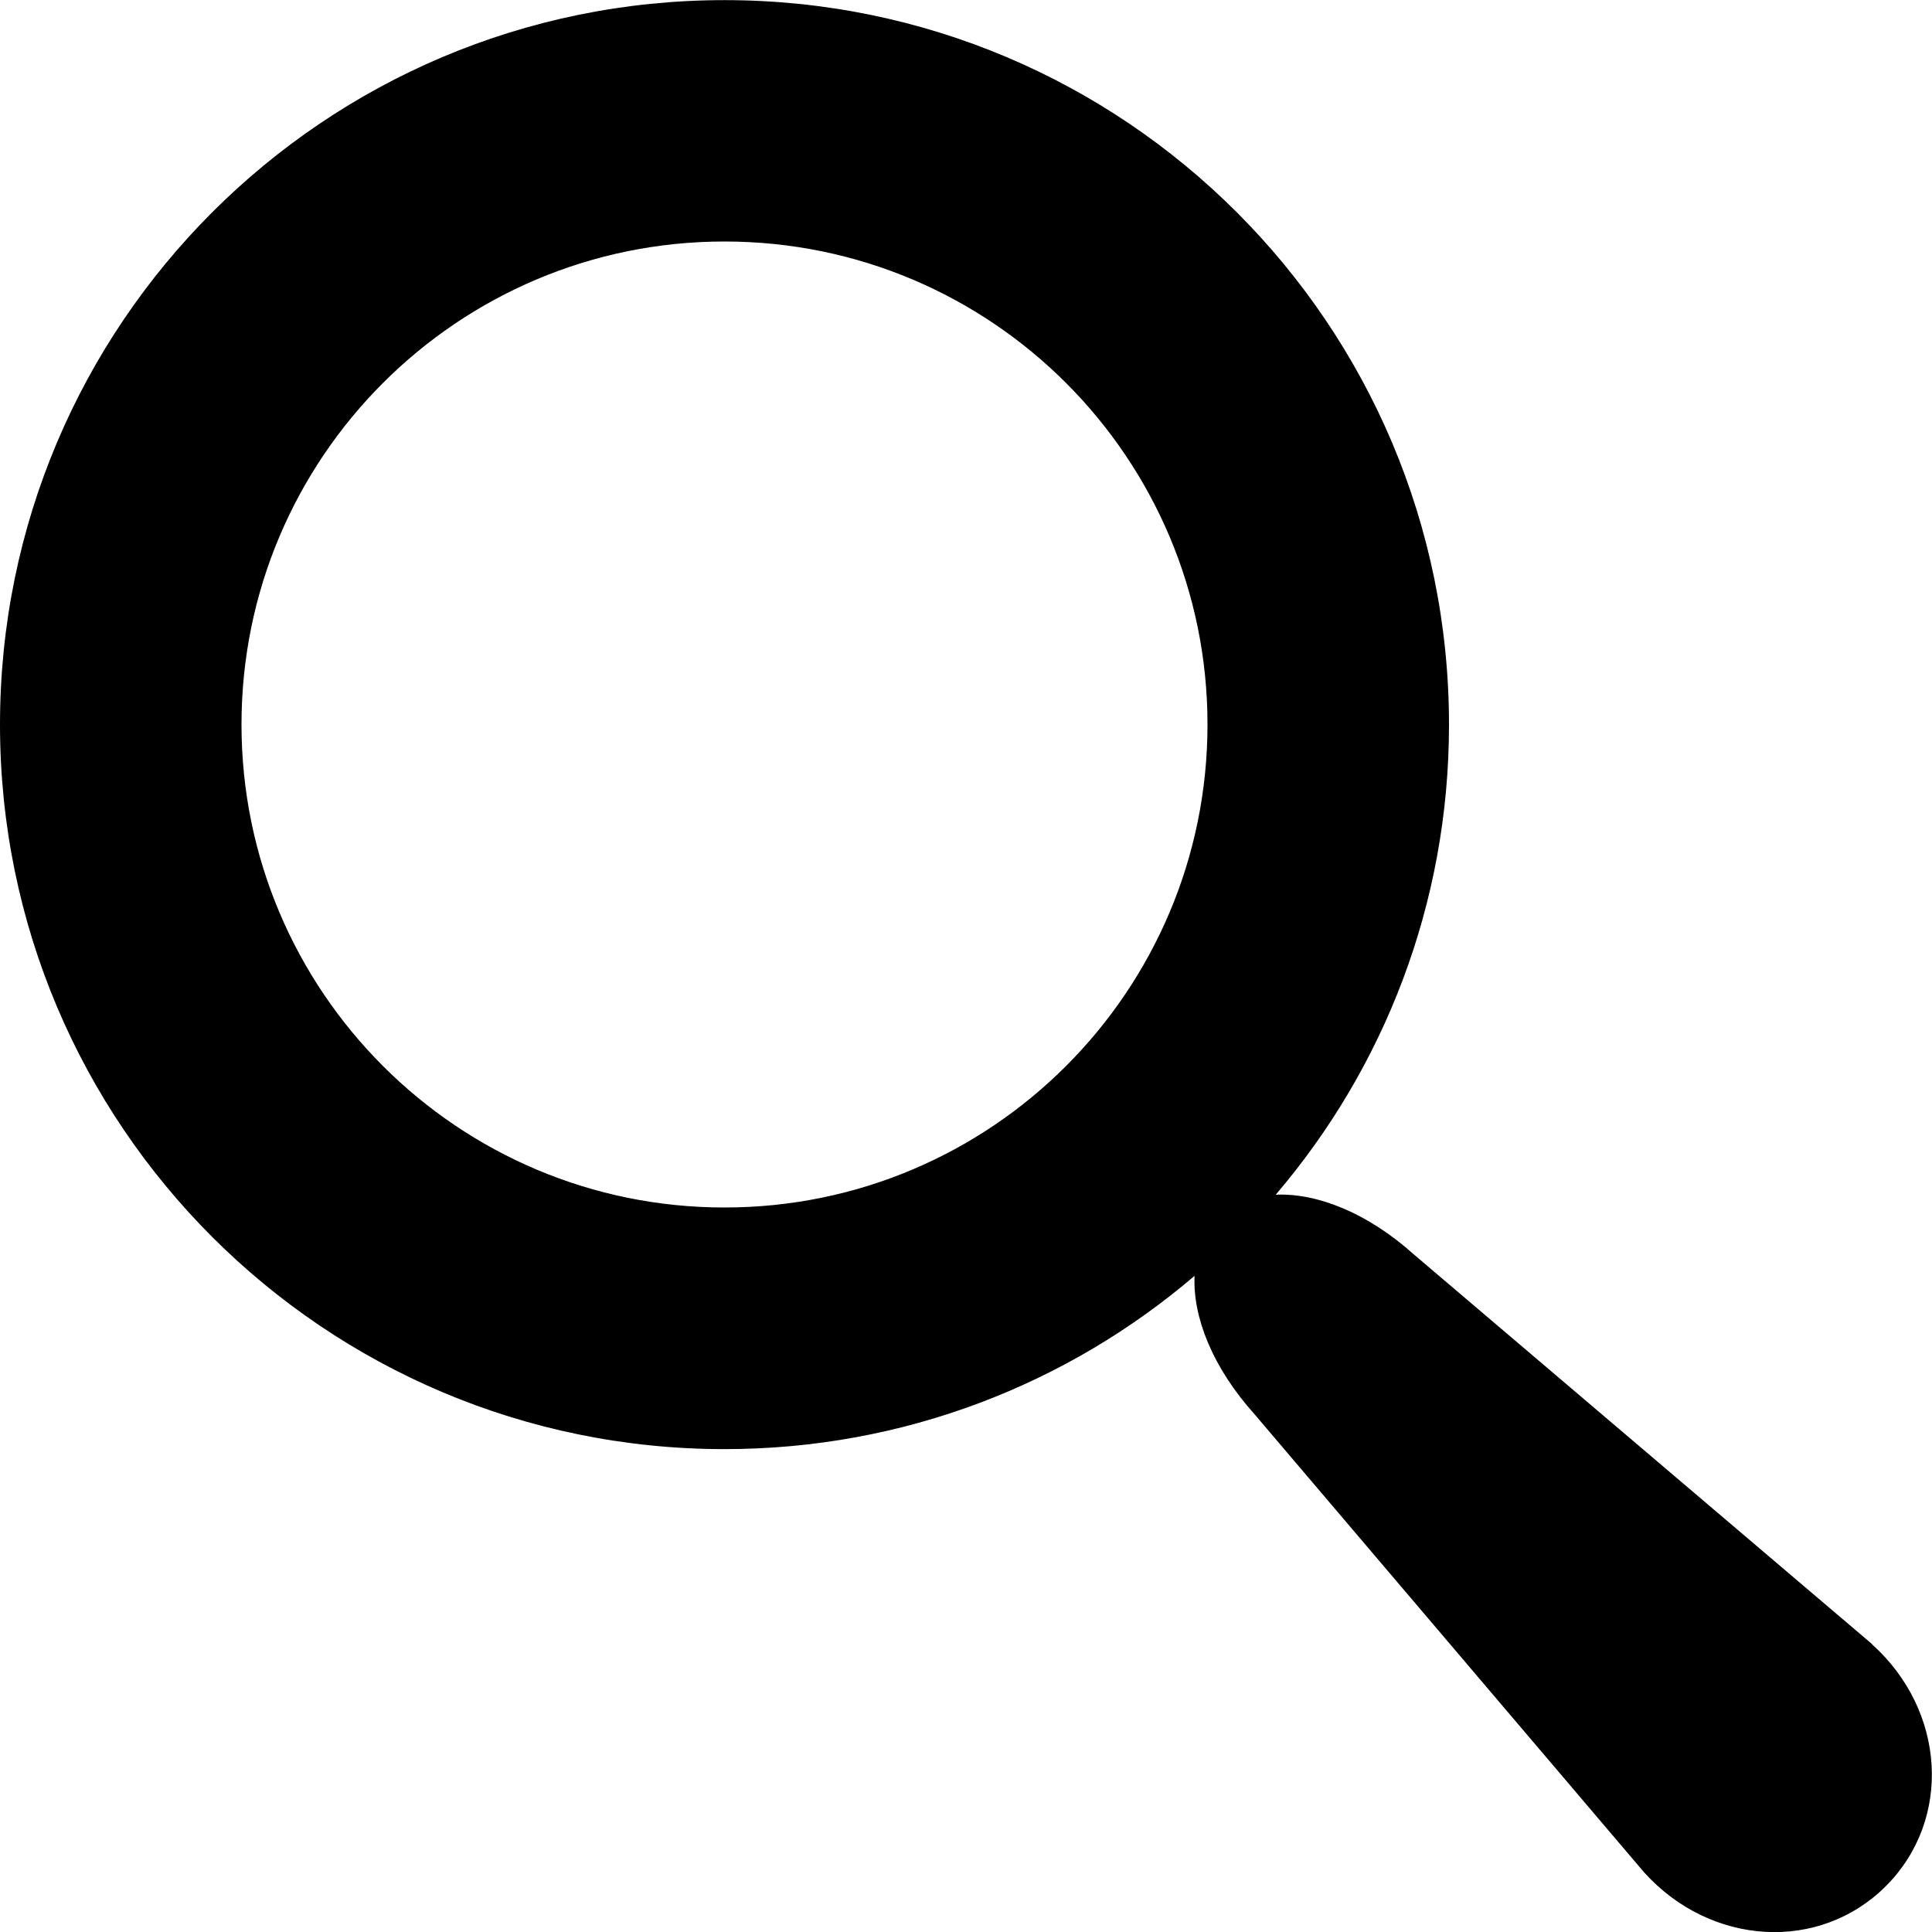
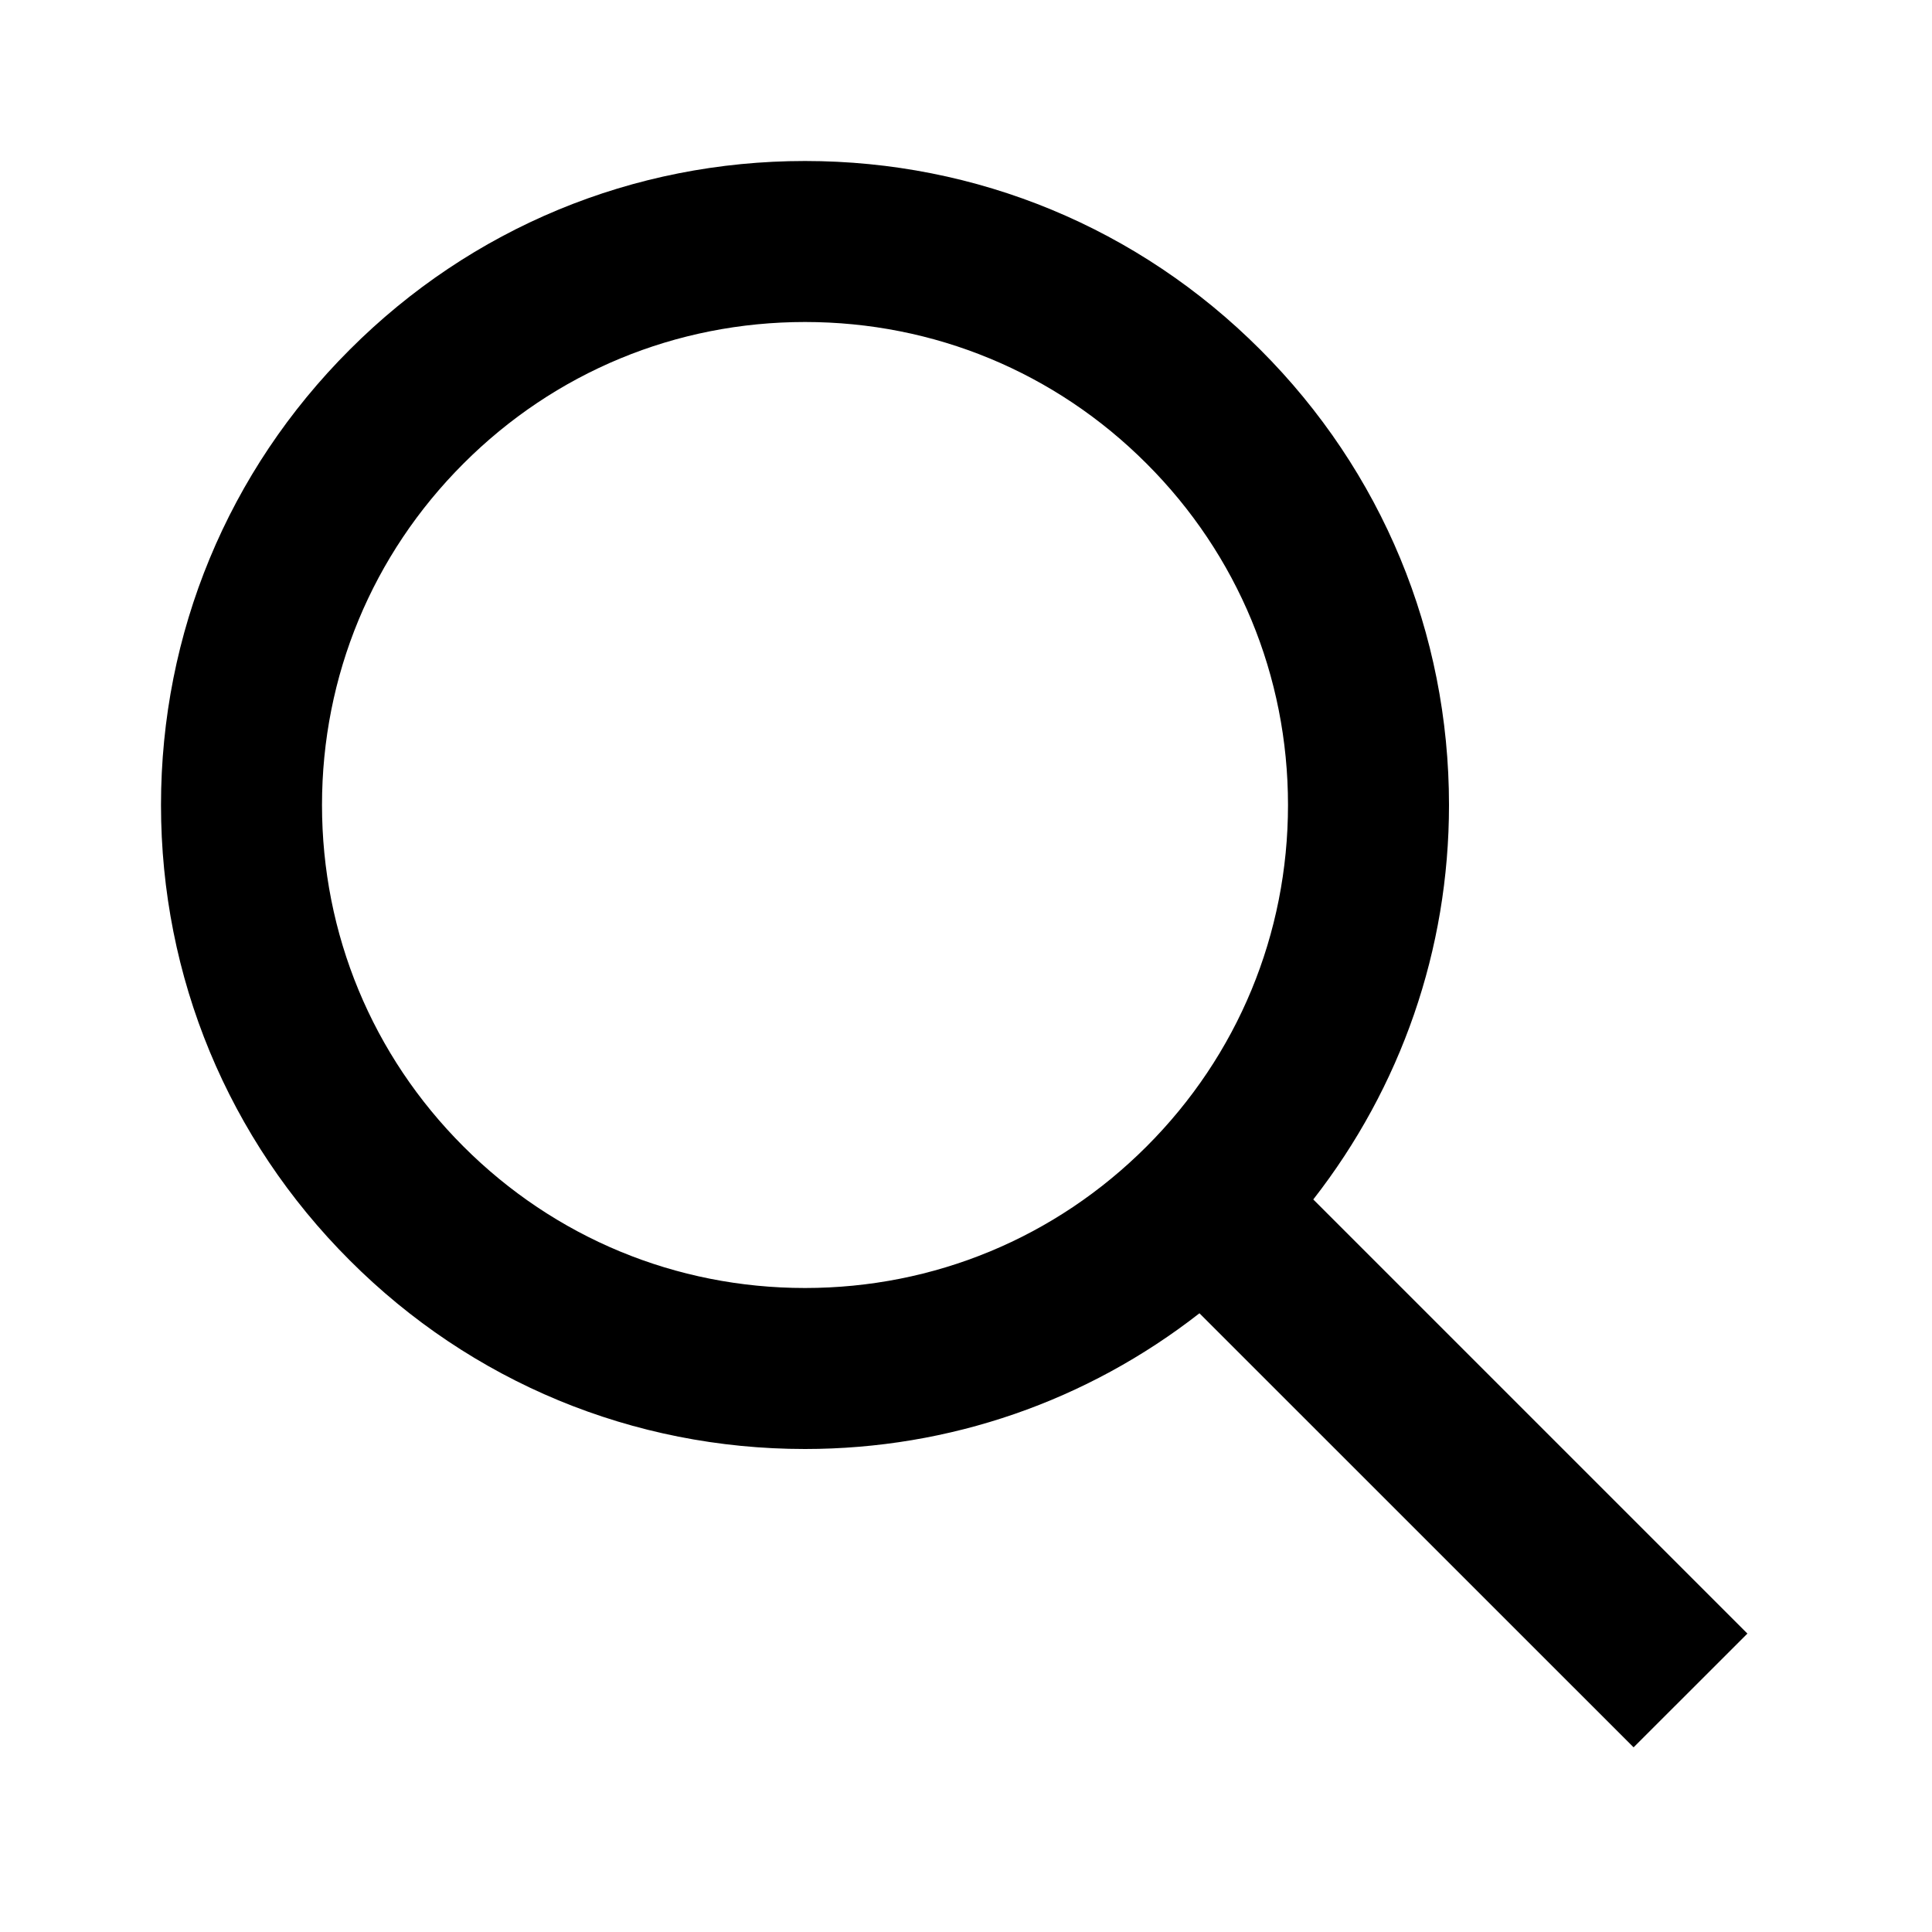
- <svg xmlns="http://www.w3.org/2000/svg" version="1.1" width="16" height="16" viewBox="0 0 16 16">
-   <path fill="#000000" d="M15.504 13.616l-3.79-3.223c-0.392-0.353-0.811-0.514-1.149-0.499 0.895-1.048 1.435-2.407 1.435-3.893 0-3.314-2.686-6-6-6s-6 2.686-6 6 2.686 6 6 6c1.486 0 2.845-0.54 3.893-1.435-0.016 0.338 0.146 0.757 0.499 1.149l3.223 3.79c0.552 0.613 1.453 0.665 2.003 0.115s0.498-1.452-0.115-2.003zM6 10c-2.209 0-4-1.791-4-4s1.791-4 4-4 4 1.791 4 4-1.791 4-4 4z" />
+ <svg xmlns="http://www.w3.org/2000/svg" width="24px" height="24px" viewBox="0 0 24 24" version="1.1">
+   <defs />
+   <g id="Page-1" stroke="none" stroke-width="1" fill="none" fill-rule="evenodd">
+     <g id="icons" transform="translate(-455, -206)" fill-rule="nonzero" fill="#000000">
+       <g id="search" transform="translate(455, 206)">
+         <g id="icon" transform="translate(2, 2)">
+           <path d="M19.707,18.293 L14.314,12.9 C15.403,11.504 16,9.799 16,8 C16,5.863 15.167,3.854 13.656,2.344 C12.146,0.832 10.137,0 8,0 C5.863,0 3.854,0.832 2.344,2.344 C0.833,3.854 0,5.863 0,8 C0,10.137 0.833,12.146 2.344,13.656 C3.854,15.168 5.863,16 8,16 C9.799,16 11.504,15.404 12.9,14.314 L18.293,19.706 L19.707,18.293 Z M8,14 C6.397,14 4.891,13.376 3.758,12.243 C2.624,11.11 2,9.603 2,8 C2,6.398 2.624,4.891 3.758,3.758 C4.891,2.624 6.397,2 8,2 C9.603,2 11.109,2.624 12.242,3.758 C13.376,4.891 14,6.398 14,8 C14,9.603 13.376,11.11 12.242,12.243 C11.109,13.376 9.603,14 8,14 Z" id="Shape" />
+         </g>
+       </g>
+     </g>
+   </g>
</svg>
